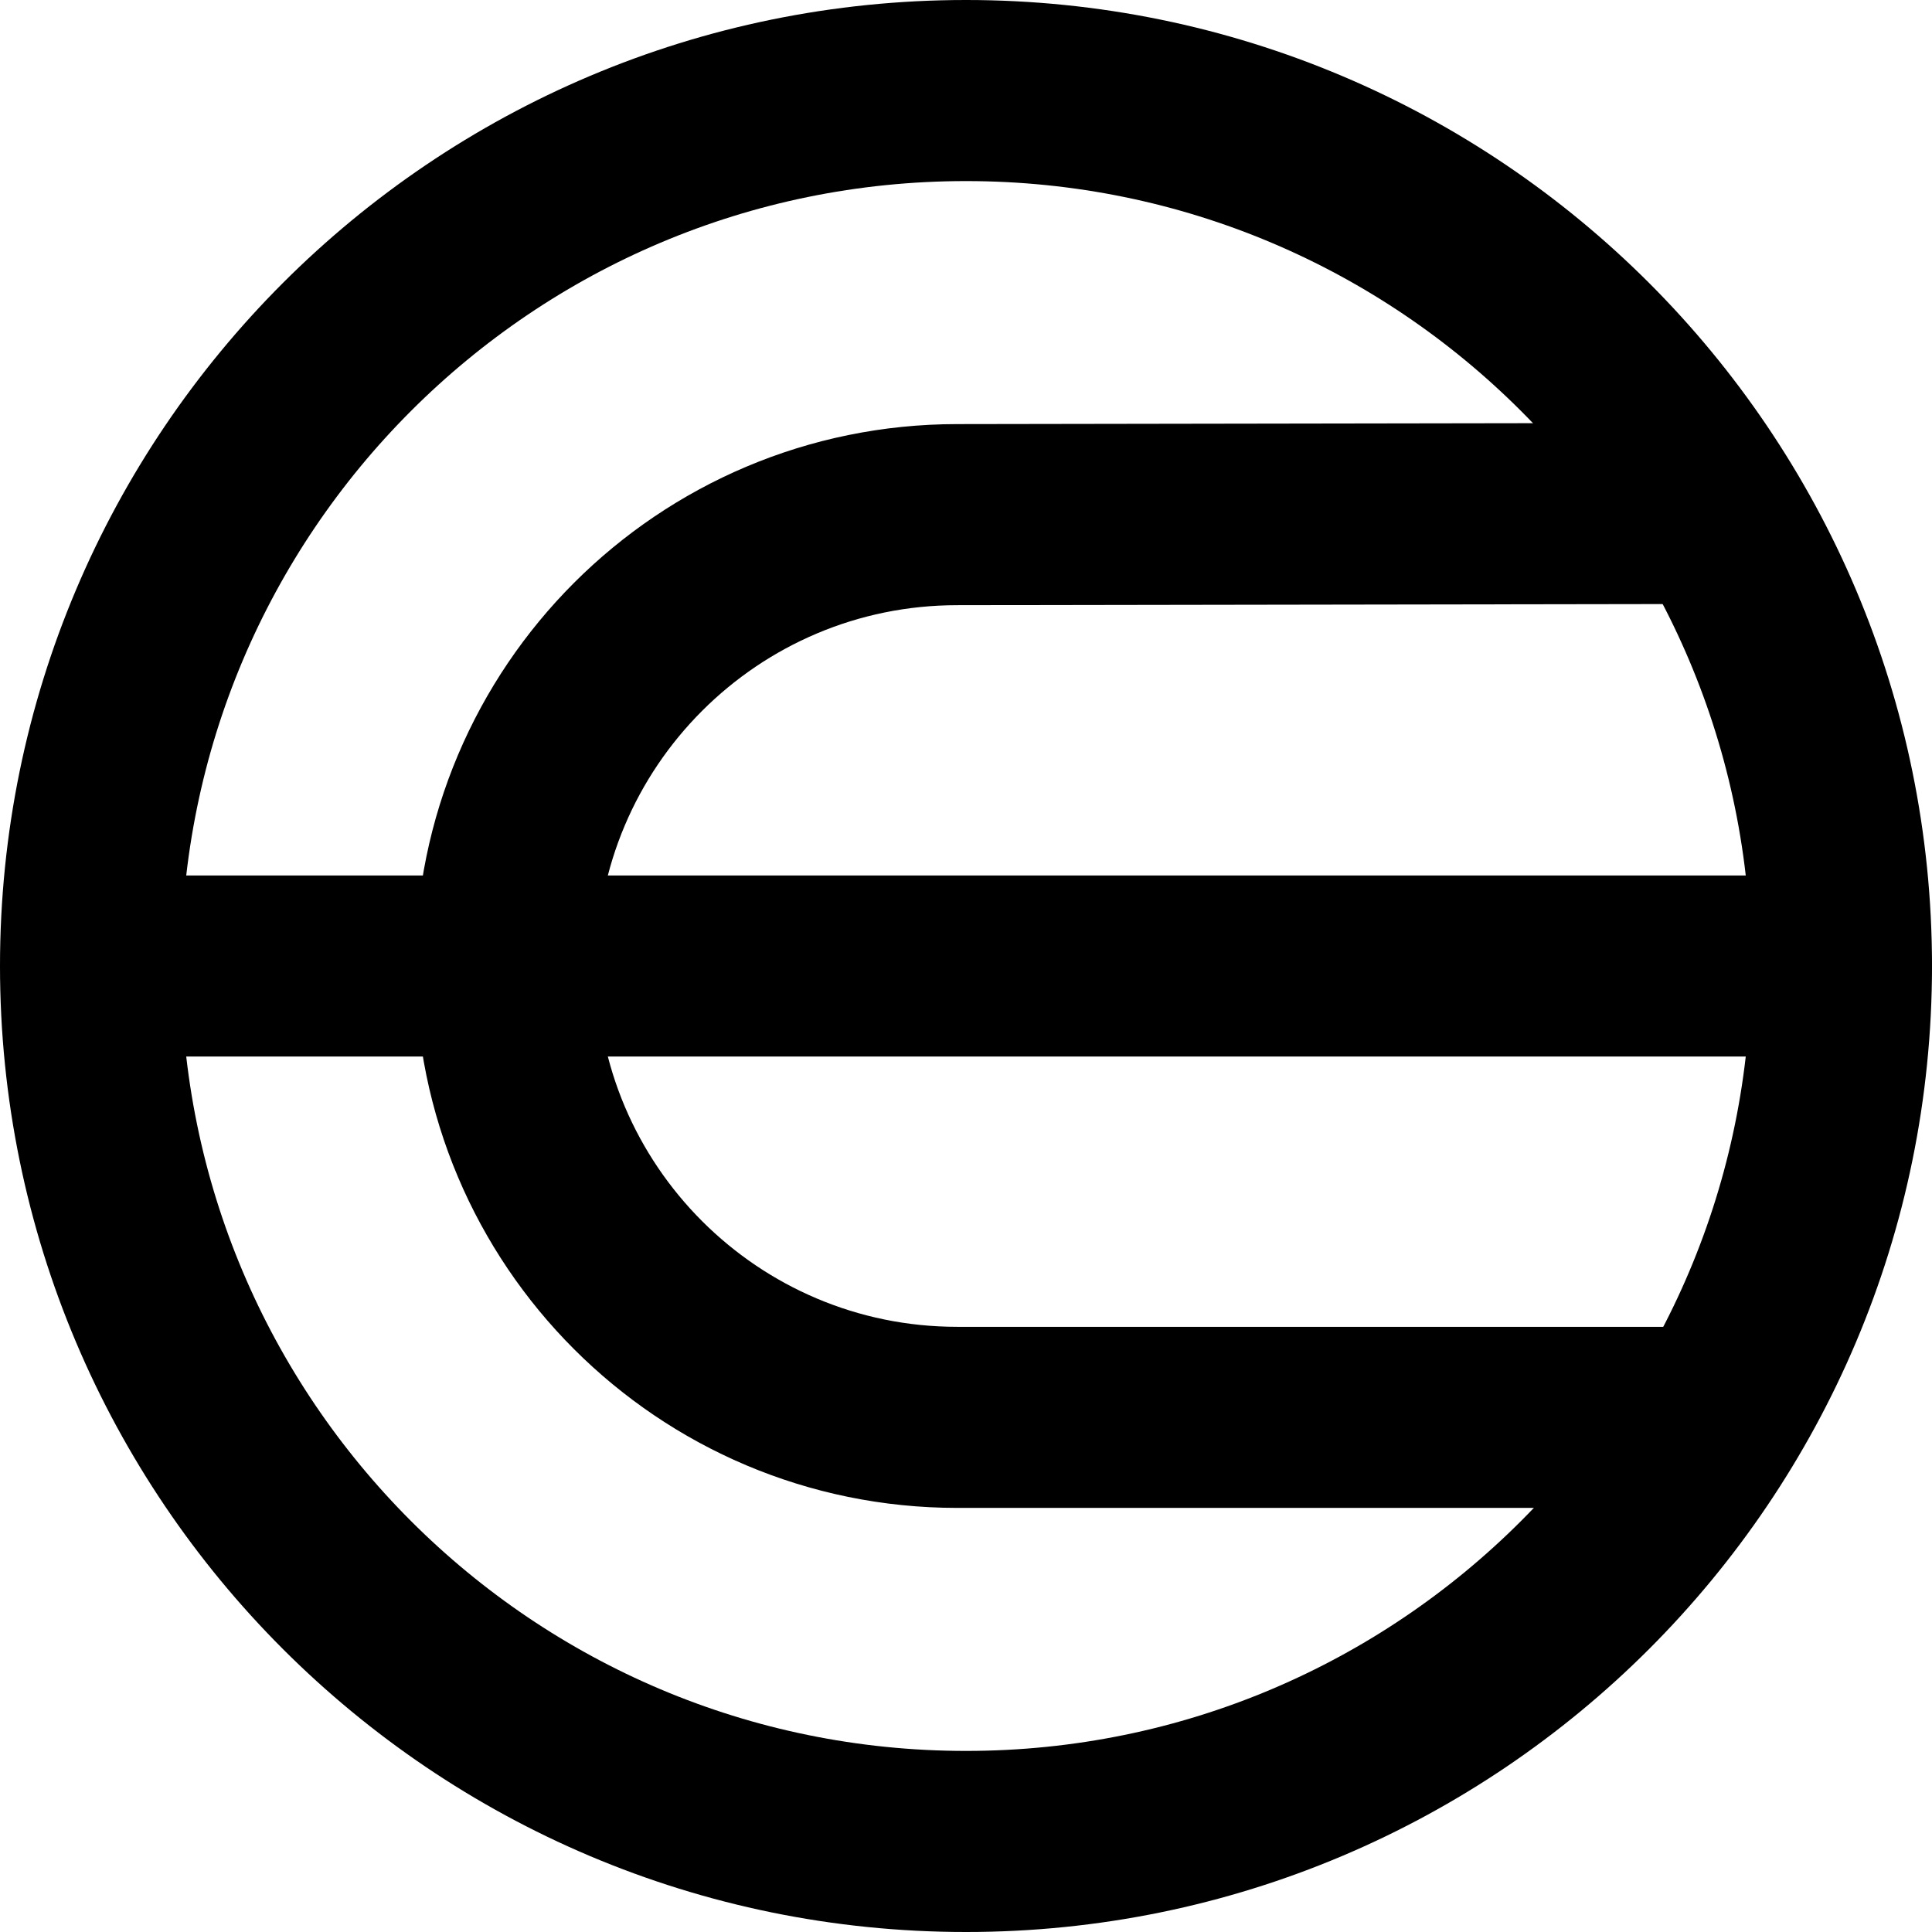
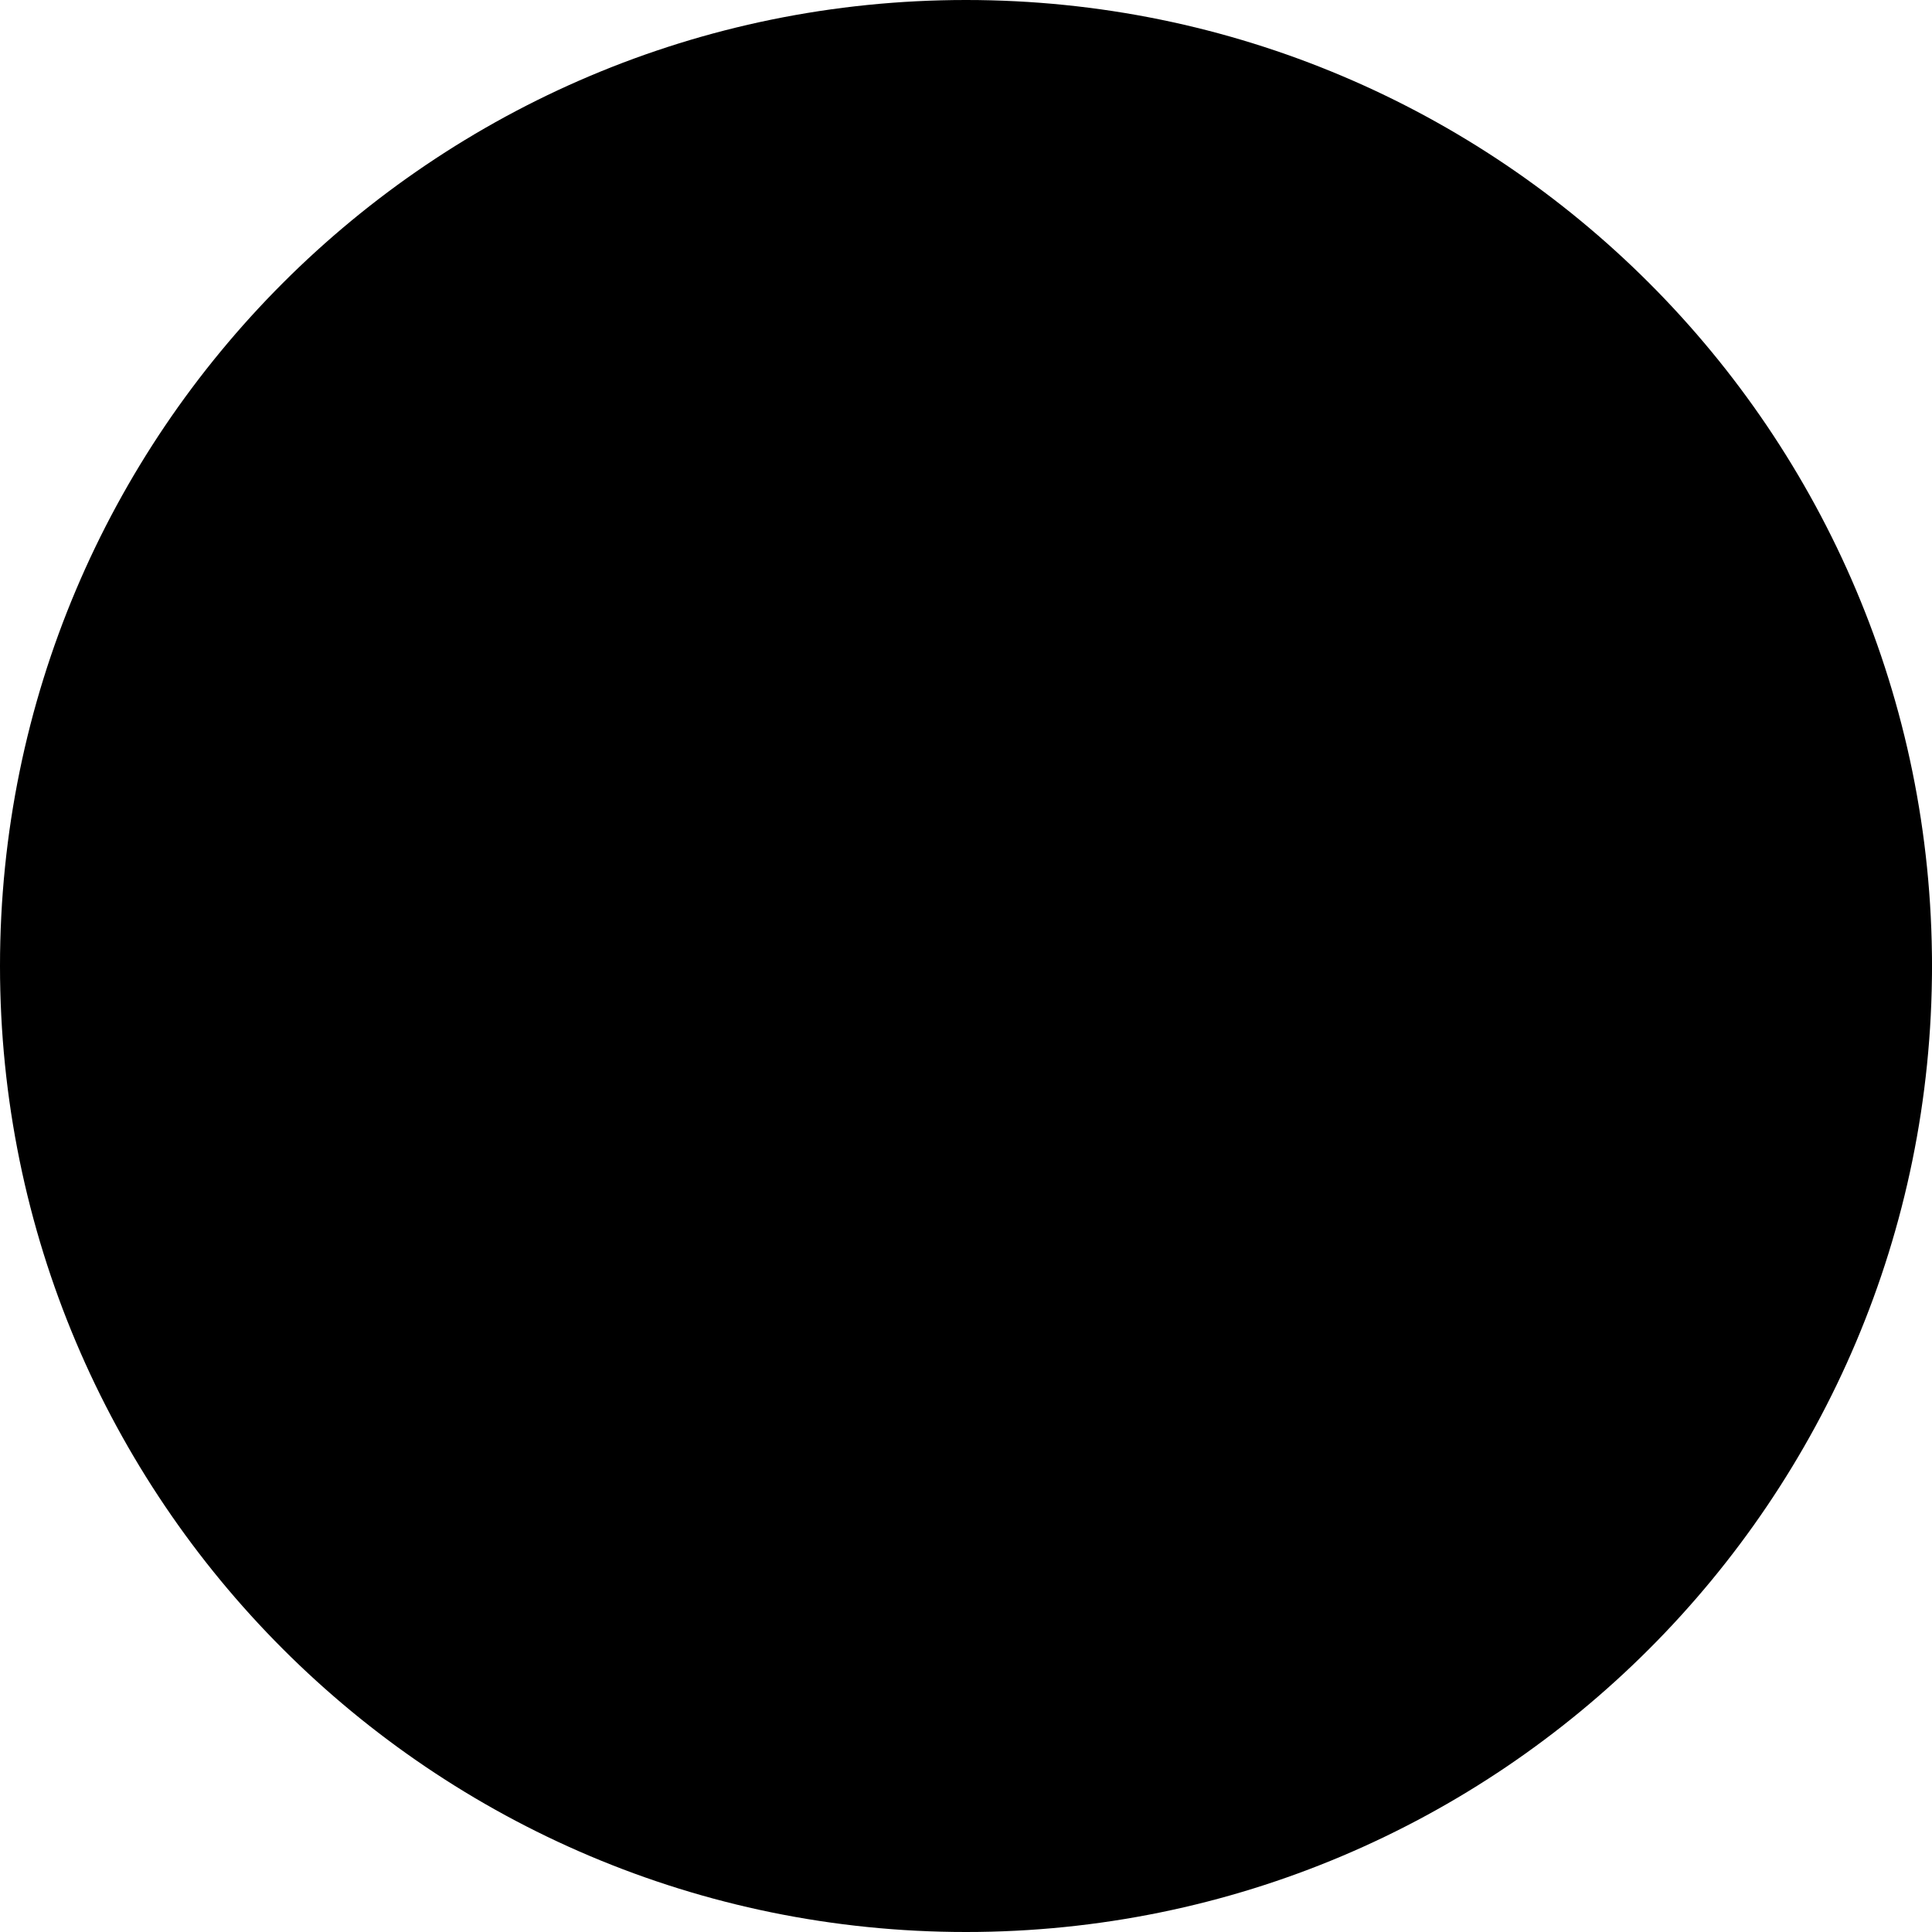
<svg xmlns="http://www.w3.org/2000/svg" viewBox="0 0 600.106 600.106" preserveAspectRatio="xMidYMid" version="1.1" id="svg11">
  <defs id="defs1">
    <clipPath id="__lottie_element_2">
      <rect width="800" height="800" x="0" y="0" id="rect1" />
    </clipPath>
    <clipPath id="__lottie_element_4">
      <path d="M 0,0 H 1728 V 1728 H 0 Z" id="path1" />
    </clipPath>
  </defs>
  <g clip-path="url(#__lottie_element_2)" id="g11" transform="translate(-99.68988,-99.94707)">
    <g clip-path="url(#__lottie_element_4)" transform="matrix(1.2367,0,0,1.2367,-668.2998,-668.5088)" opacity="1" style="display:block" id="g10">
      <g transform="matrix(1.29947,0,0,1.29947,725.3149,727.8937)" opacity="1" style="display:block" id="g3">
        <g opacity="1" transform="translate(131.18,104.74)" id="g2">
-           <path stroke-linecap="round" stroke-linejoin="miter" fill-opacity="0" stroke-miterlimit="10" stroke="#000000" stroke-opacity="1" stroke-width="35px" d="m 119.067,-87.47 c 0,0 -145.507,0.23 -145.507,0.23 C -74.62,-87.24 -113.68,-48.18 -113.68,0 c 0,48.18 39.06,87.24 87.24,87.24 0,0 140.12,0 140.12,0" id="path2" />
+           <path stroke-linecap="round" stroke-linejoin="miter" fillOpacity="0" stroke-miterlimit="10" stroke="#000000" stroke-opacity="1" stroke-width="35px" d="m 119.067,-87.47 c 0,0 -145.507,0.23 -145.507,0.23 C -74.62,-87.24 -113.68,-48.18 -113.68,0 c 0,48.18 39.06,87.24 87.24,87.24 0,0 140.12,0 140.12,0" id="path2" />
        </g>
      </g>
      <g transform="matrix(1.29947,0,0,1.29947,643.7399,841.2593)" opacity="1" style="display:block" id="g5">
        <g opacity="1" id="g4">
-           <path stroke-linecap="round" stroke-linejoin="miter" fill-opacity="0" stroke-miterlimit="10" stroke="#000000" stroke-opacity="1" stroke-width="35px" d="m 2.309,17.5 c 0,0 336.111,0 336.111,0" id="path3" />
+           <path stroke-linecap="round" stroke-linejoin="miter" fillOpacity="0" stroke-miterlimit="10" stroke="#000000" stroke-opacity="1" stroke-width="35px" d="m 2.309,17.5 c 0,0 336.111,0 336.111,0" id="path3" />
        </g>
      </g>
      <g transform="matrix(1.29947,0,0,1.29947,620.9991,621.3761)" opacity="1" style="display:block" id="g7">
        <g opacity="1" transform="translate(186.71,186.71)" id="g6">
-           <path stroke-linecap="round" stroke-linejoin="miter" fill-opacity="0" stroke-miterlimit="10" stroke="#000000" stroke-opacity="1" stroke-width="35px" d="M 0,-169.21 C 93.452,-169.21 169.21,-93.452 169.21,0 169.21,93.452 93.452,169.21 0,169.21 -93.452,169.21 -169.21,93.452 -169.21,0 -169.21,-93.452 -93.452,-169.21 0,-169.21 Z" id="path5" />
+           <path stroke-linecap="round" stroke-linejoin="miter" fillOpacity="0" stroke-miterlimit="10" stroke="#000000" stroke-opacity="1" stroke-width="35px" d="M 0,-169.21 C 93.452,-169.21 169.21,-93.452 169.21,0 169.21,93.452 93.452,169.21 0,169.21 -93.452,169.21 -169.21,93.452 -169.21,0 -169.21,-93.452 -93.452,-169.21 0,-169.21 Z" id="path5" />
        </g>
      </g>
      <g transform="matrix(1.29947,0,0,1.29947,621.4991,621.3761)" opacity="1" style="display:block" id="g9">
        <g opacity="1" transform="translate(186.71,186.71)" id="g8">
-           <path stroke-linecap="round" stroke-linejoin="miter" fill-opacity="0" stroke-miterlimit="10" stroke="#000000" stroke-opacity="1" stroke-width="35px" d="M 0,0" id="path7" />
+           <path stroke-linecap="round" stroke-linejoin="miter" fillOpacity="0" stroke-miterlimit="10" stroke="#000000" stroke-opacity="1" stroke-width="35px" d="M 0,0" id="path7" />
        </g>
      </g>
    </g>
  </g>
</svg>
